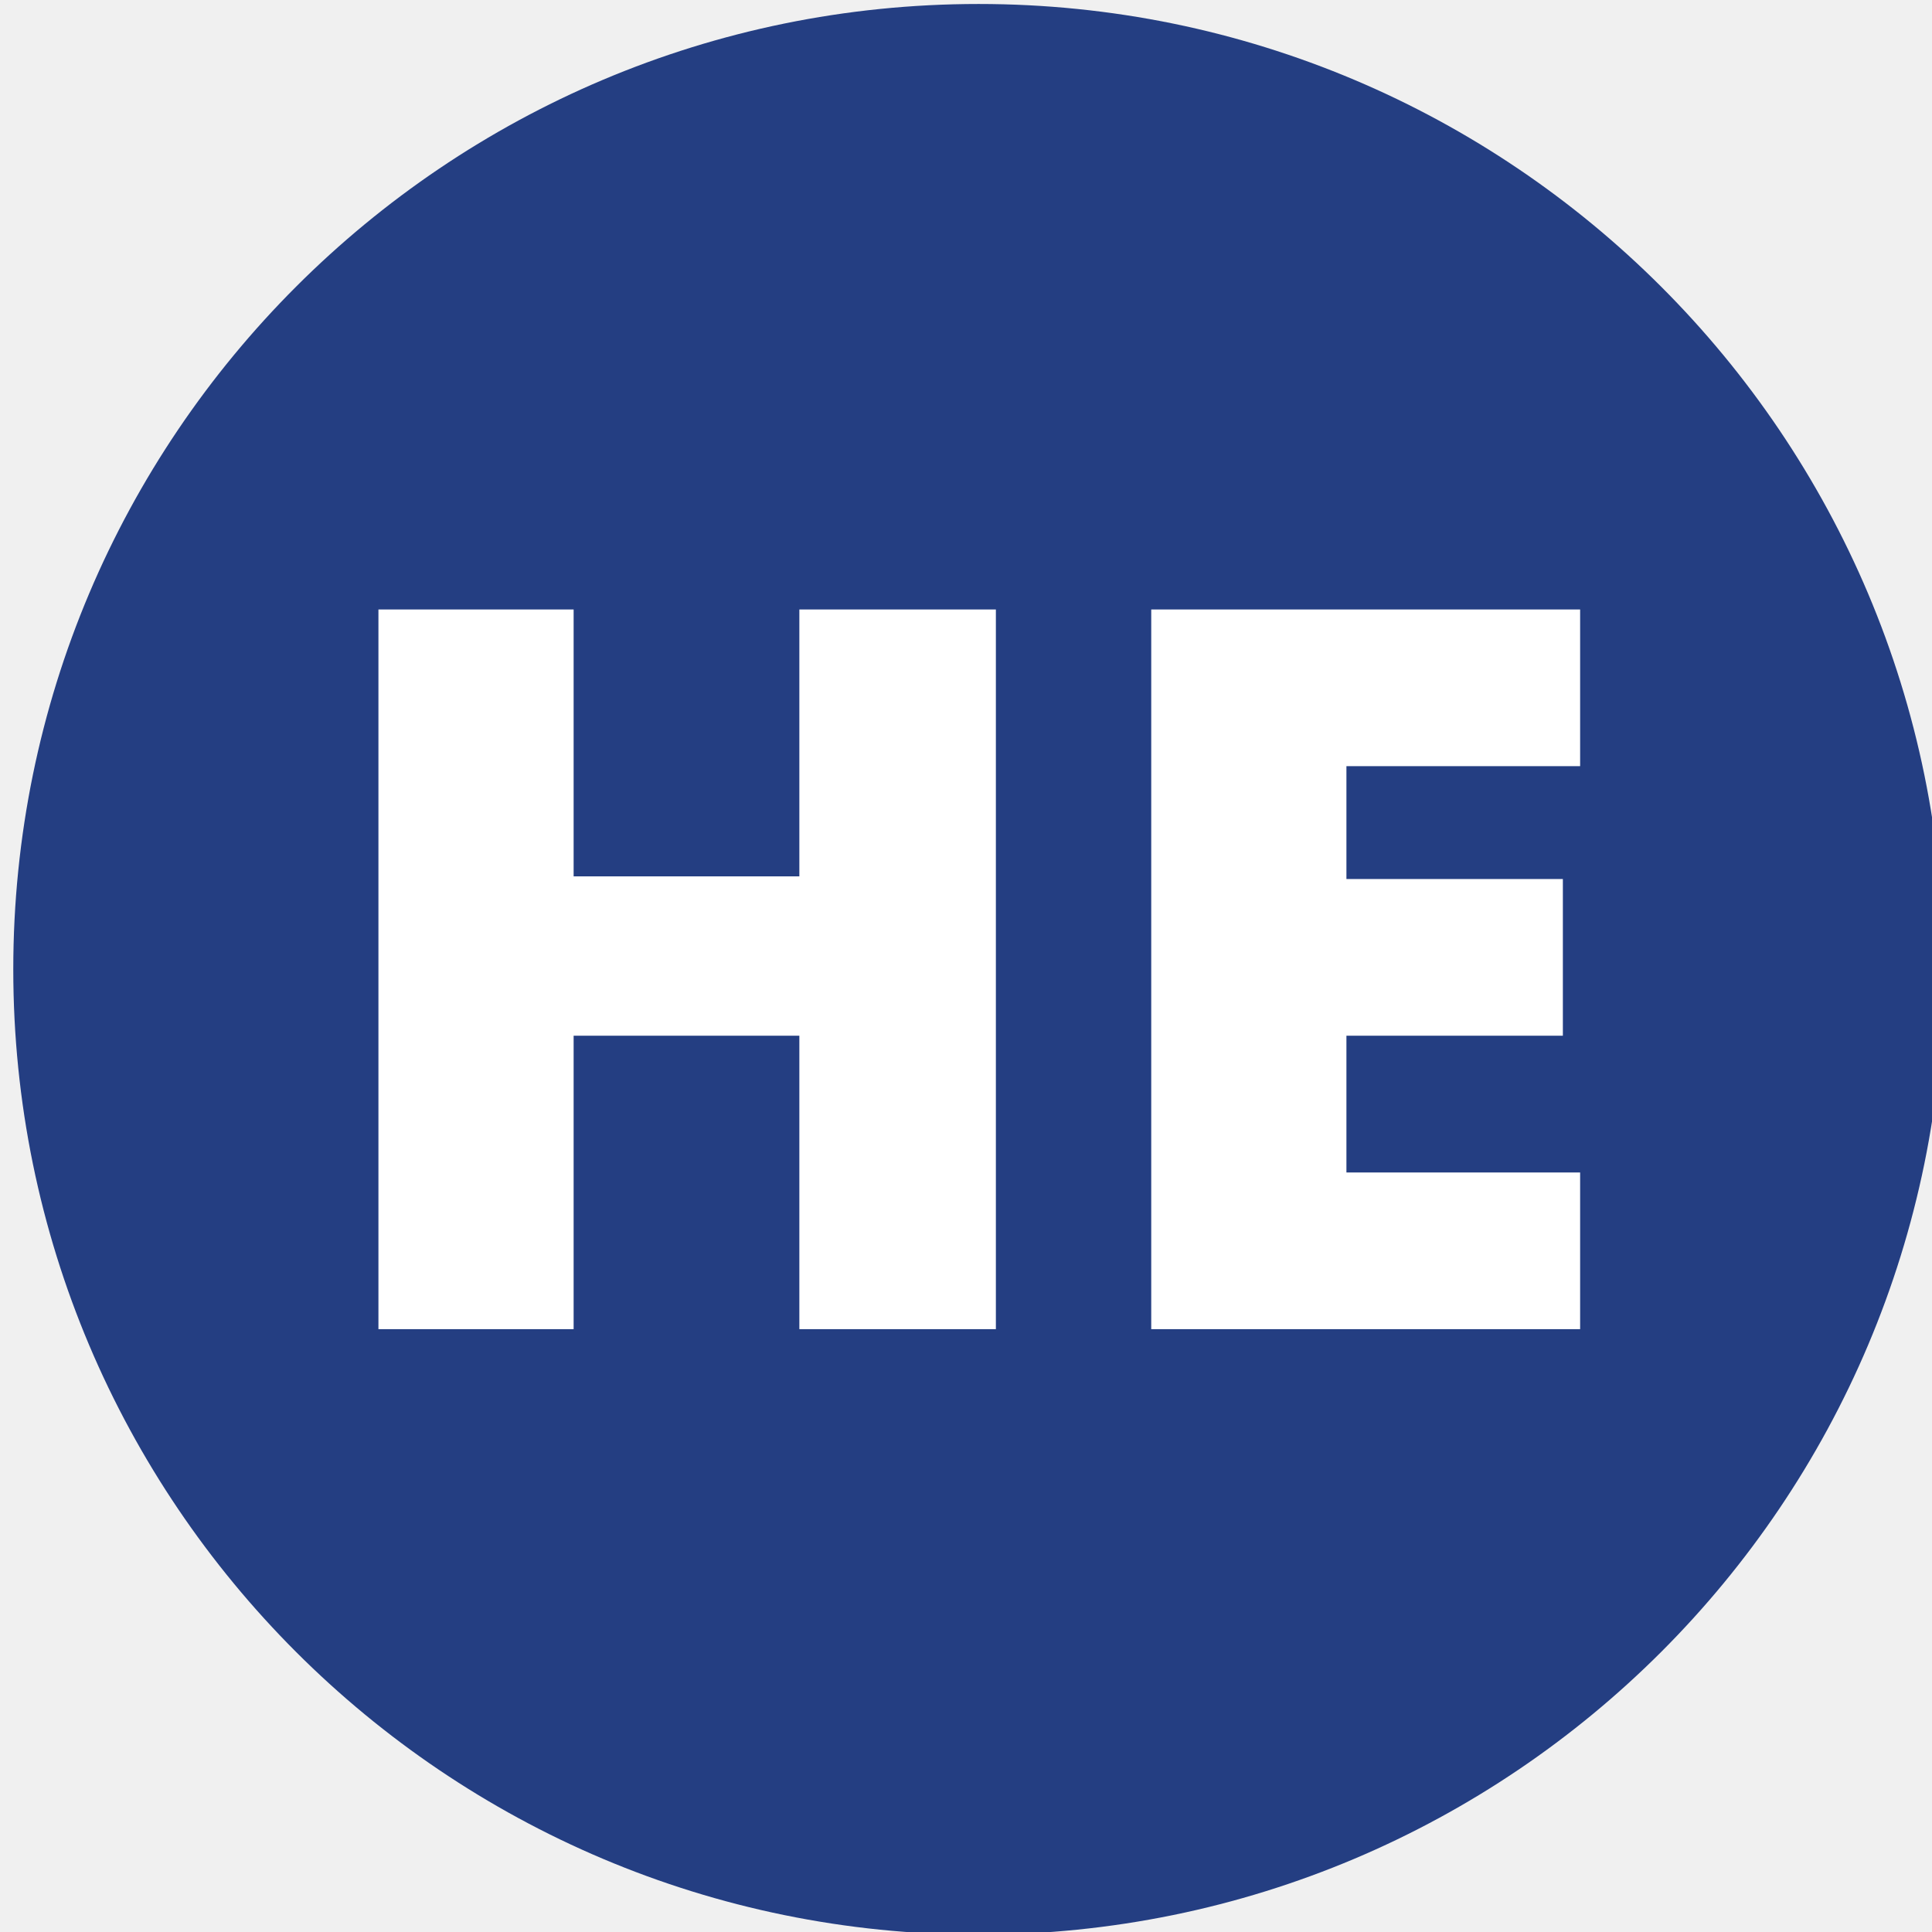
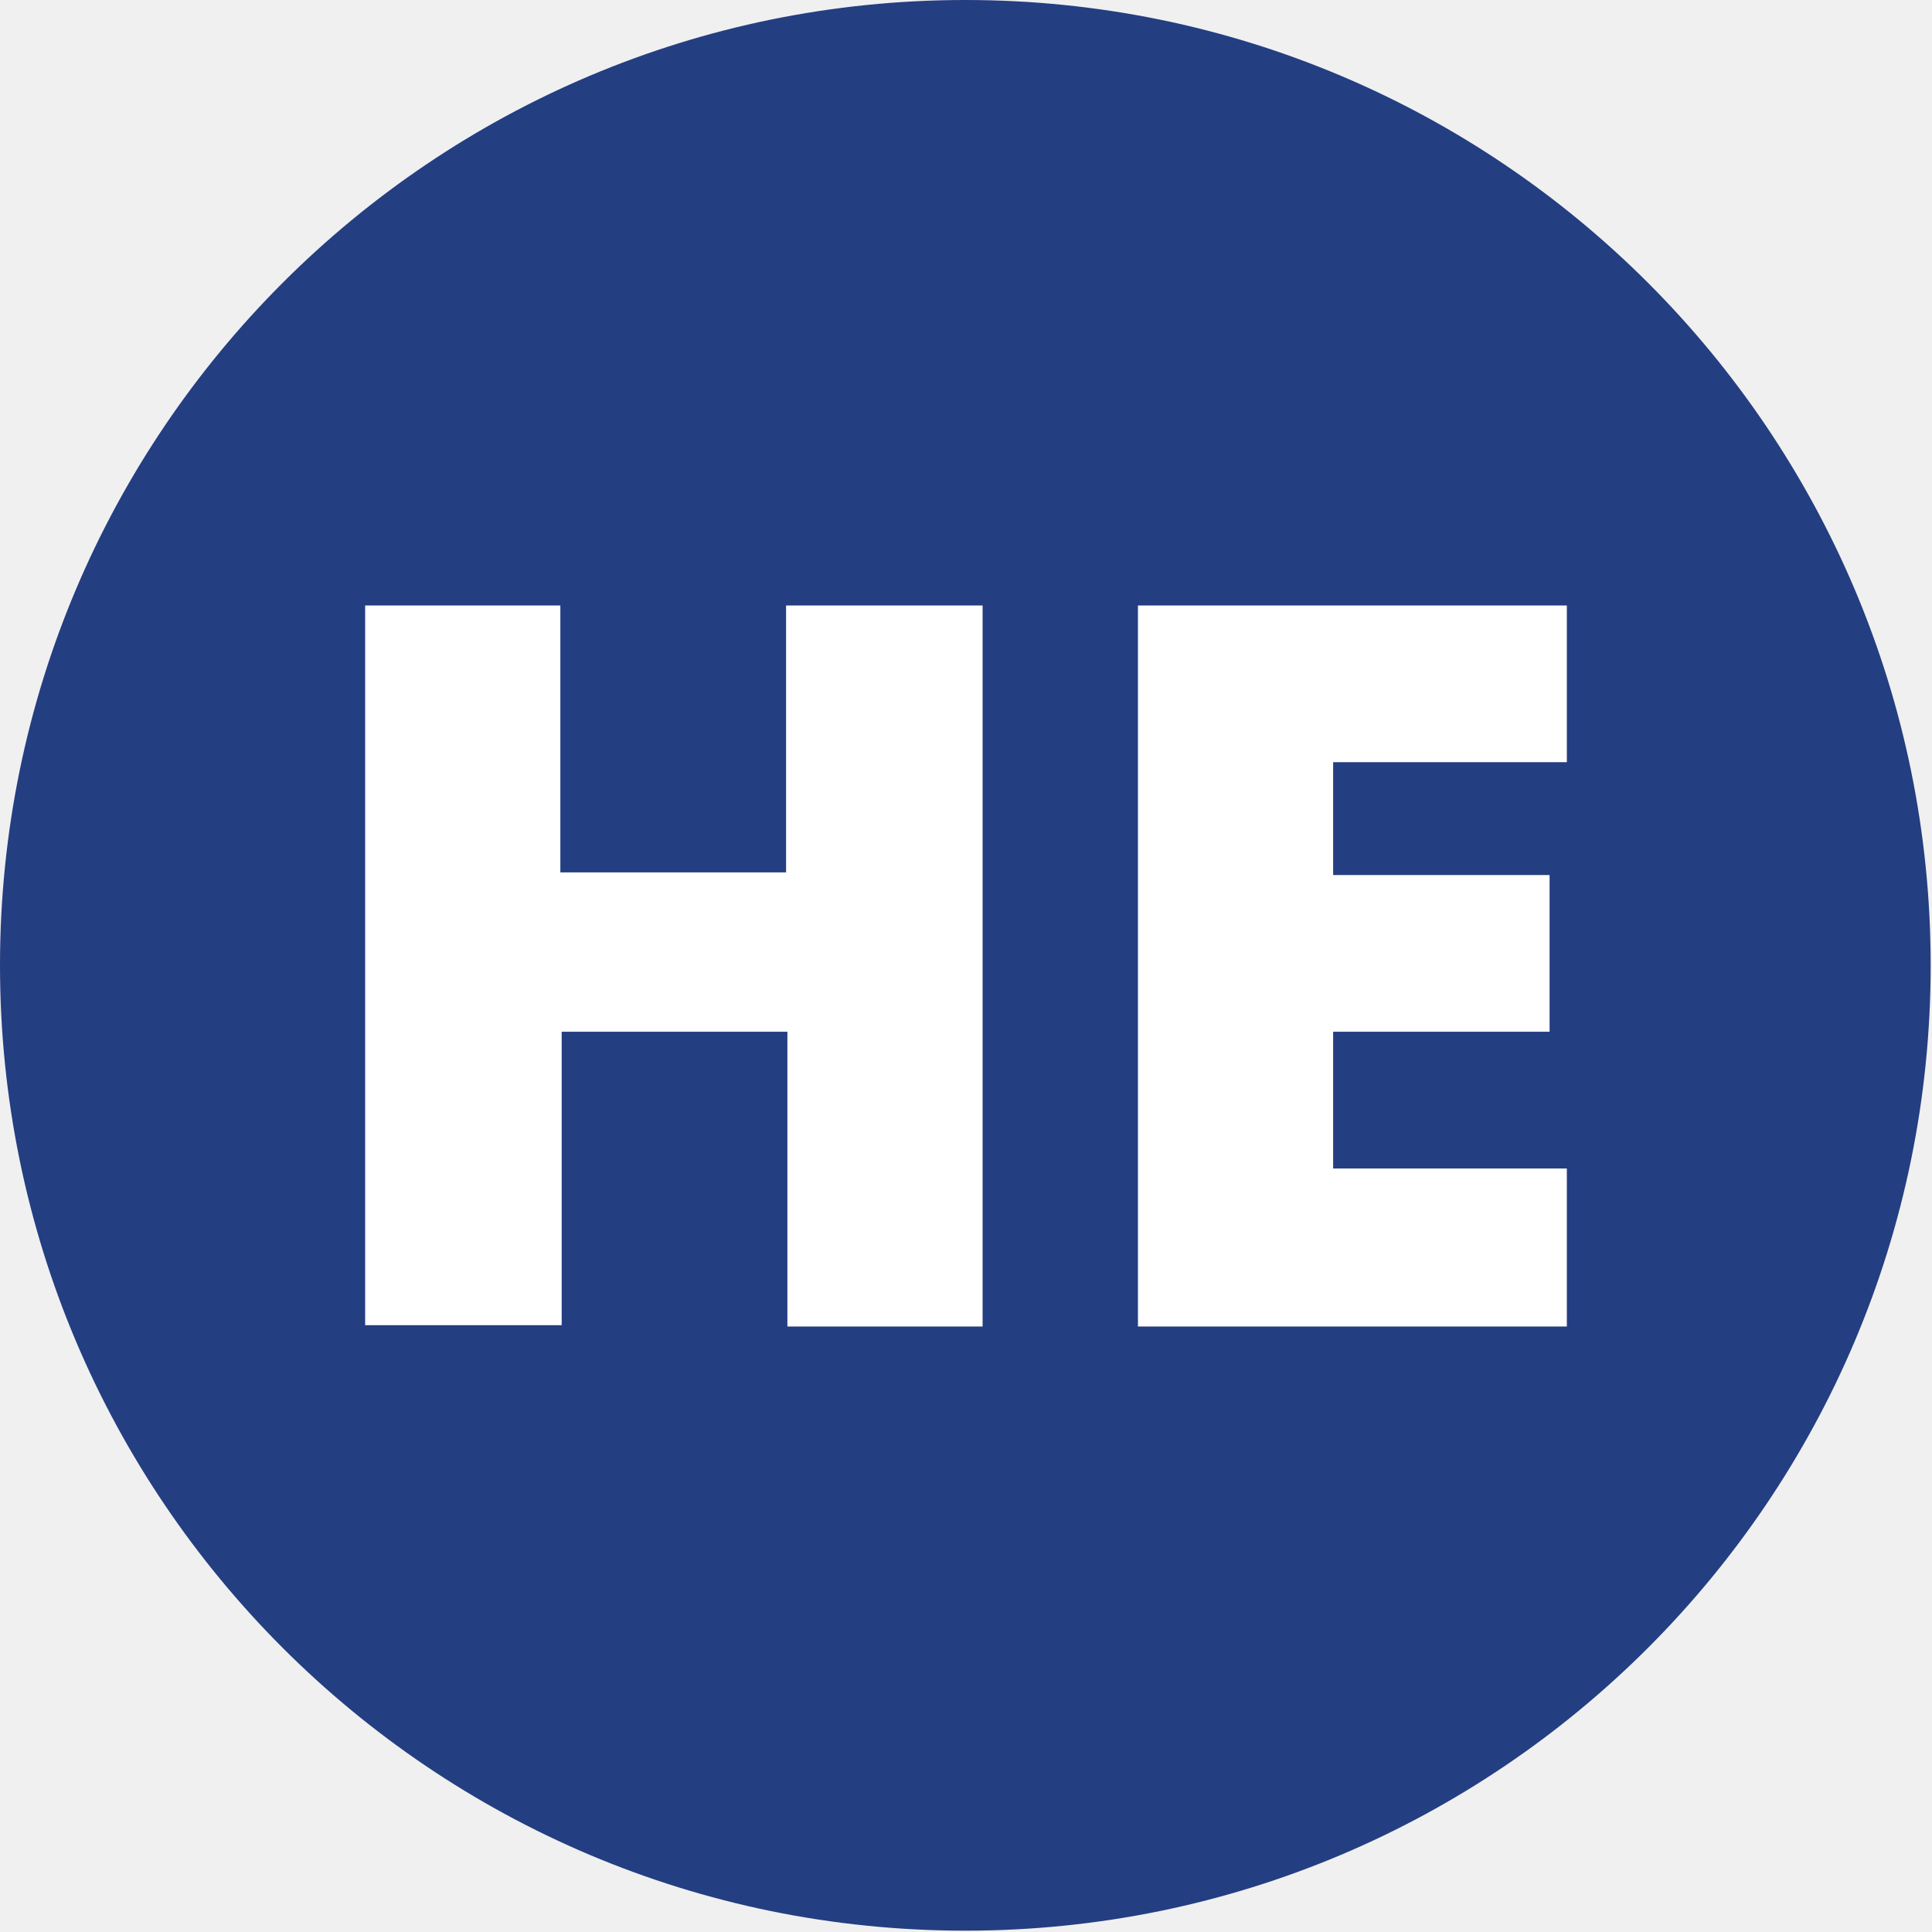
<svg xmlns="http://www.w3.org/2000/svg" id="Layer_1" viewBox="0 0 145.5 145.5">
  <style>.st0{fill:#243e82}.st1{fill:#fff}</style>
-   <circle class="st0" cx="73.7" cy="73" r="72.7" />
-   <path class="st1" d="M75 100.1H60.2V78h-17v22.1H28.5V45.9h14.7V66h17V45.9H75v54.2zM119 100.1H86.7V45.9H119v11.8h-17.6v8.5h16.3V78h-16.3v10.3H119v11.8z" />
+   <circle class="st0" cx="72.7" cy="72.7" r="72.7" />
+   <path class="st1" d="M74 99.9H59.3V77.7h-17v22.1H27.5V45.6h14.7v20.1h17V45.6H74v54.3zM118 99.9H85.7V45.6H118v11.8h-17.6v8.5h16.3v11.8h-16.3V88H118v11.9z" />
</svg>
